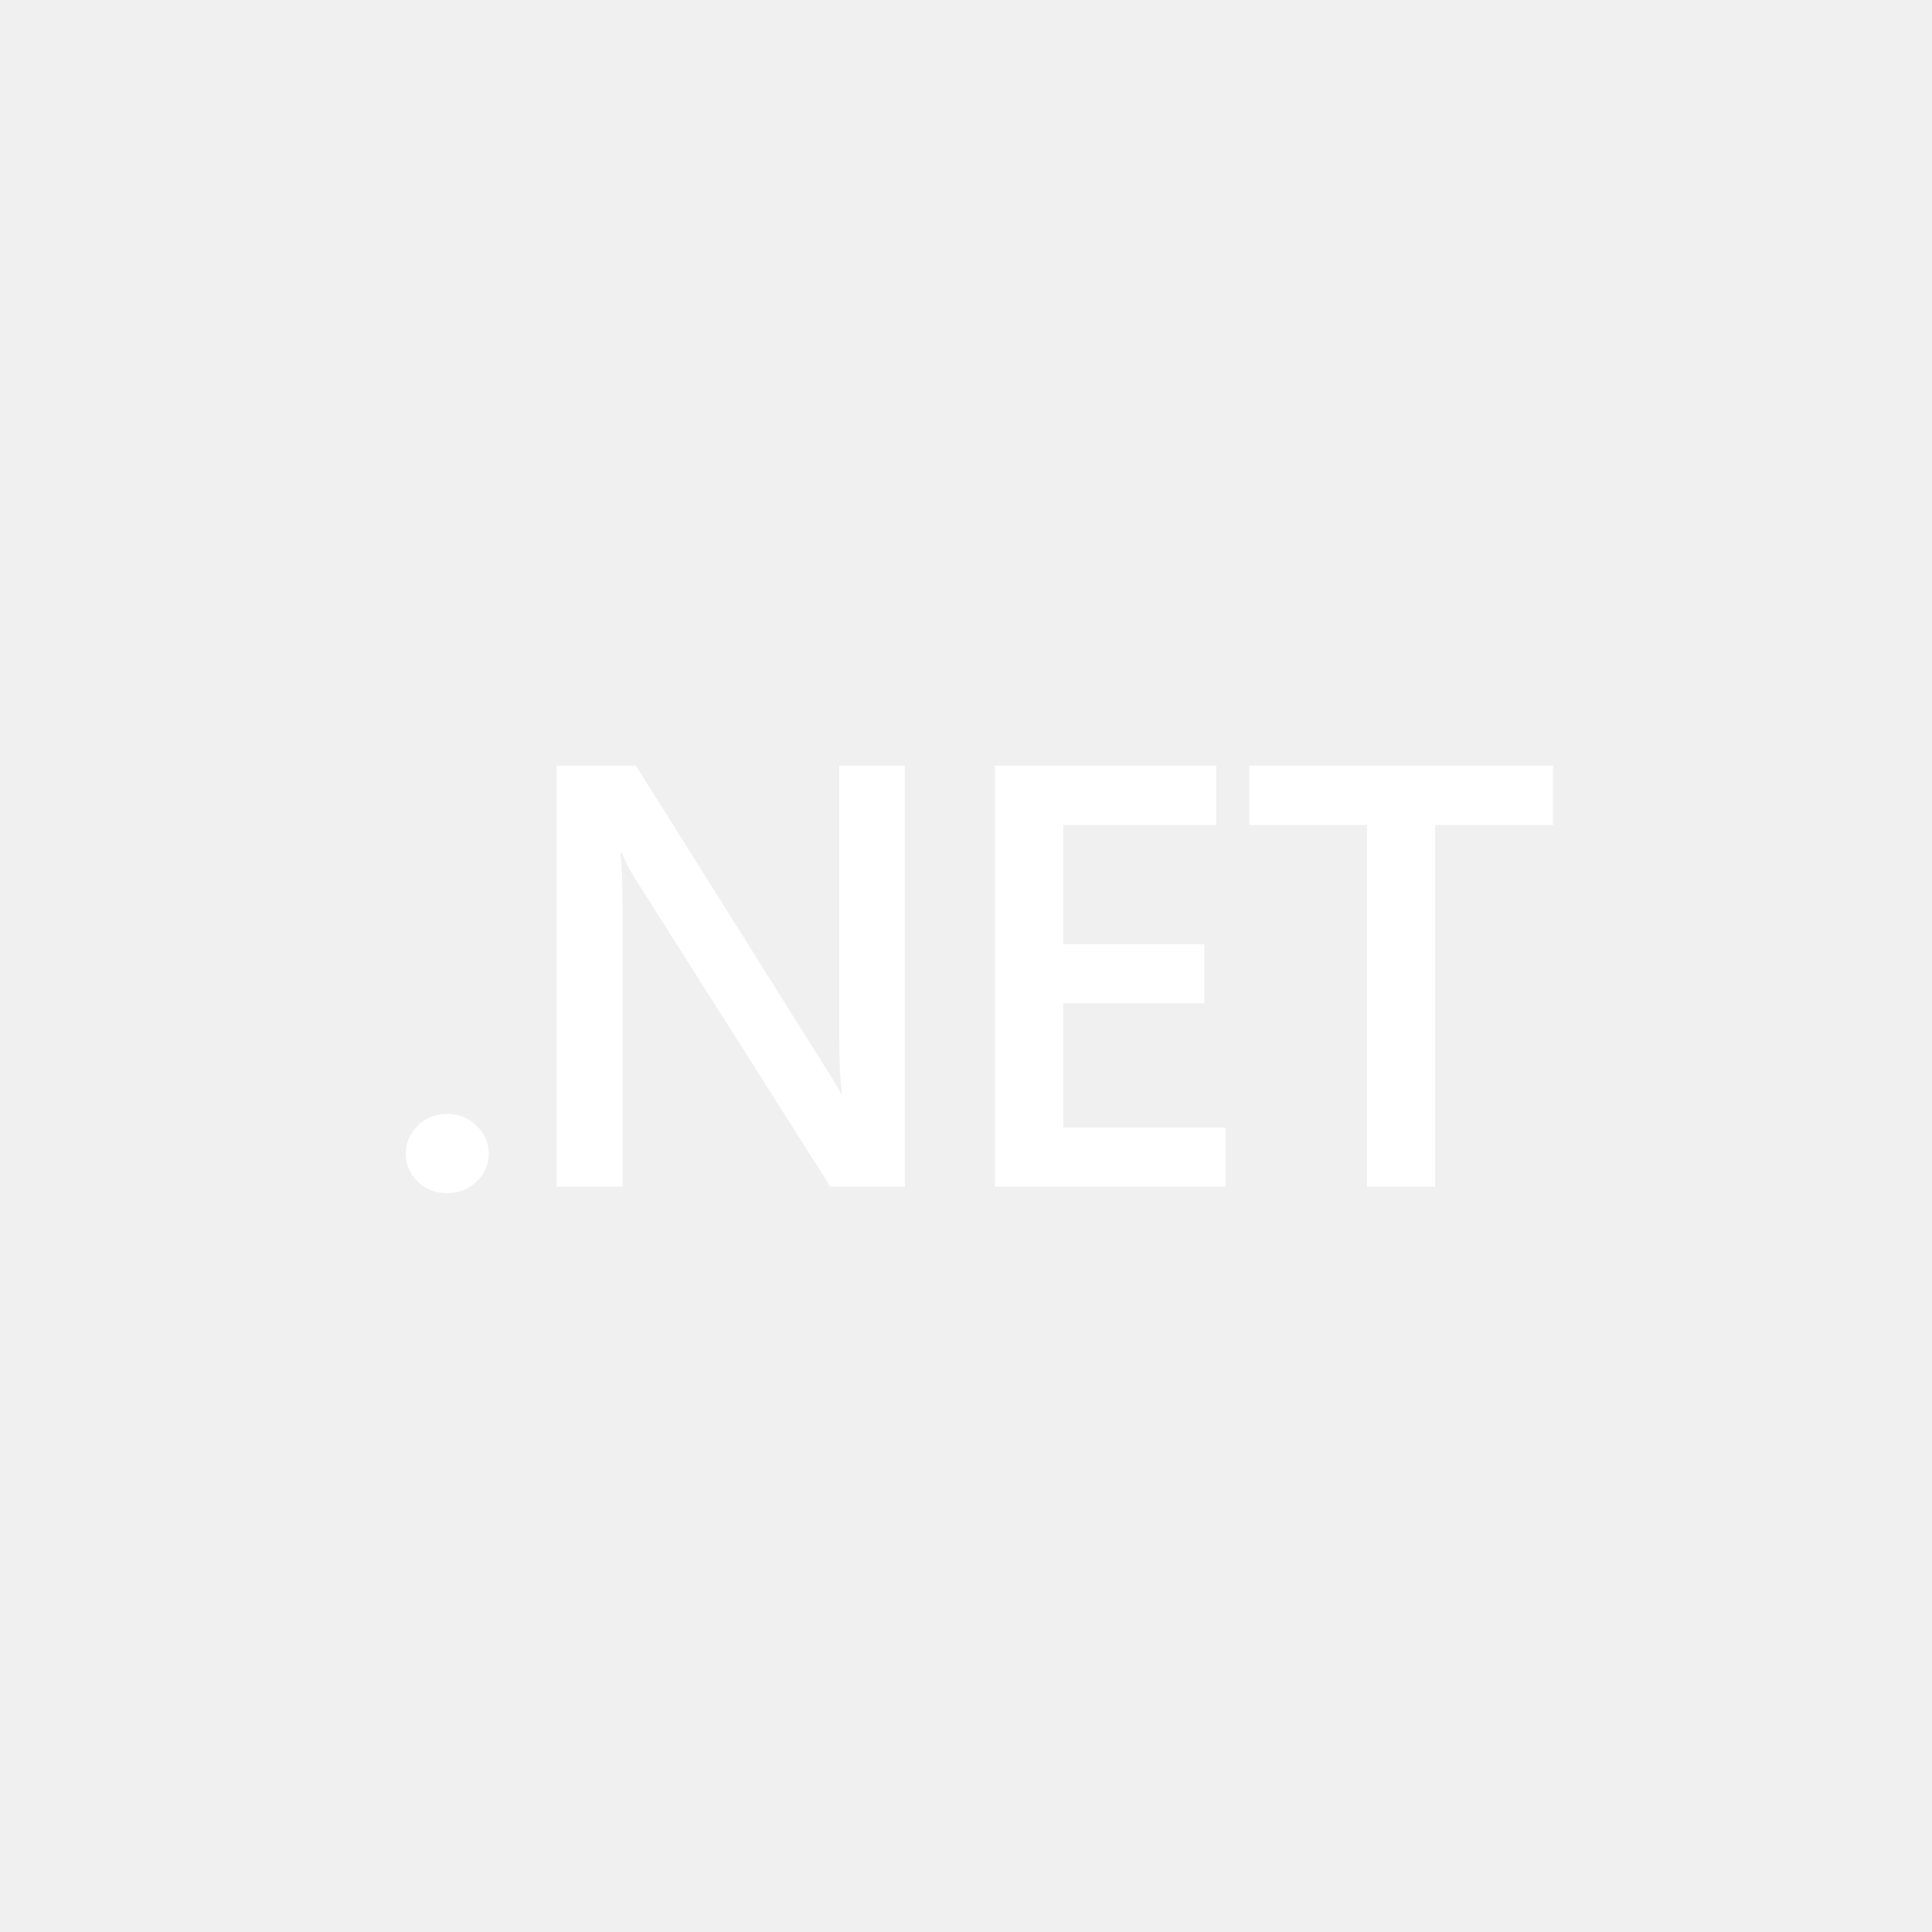
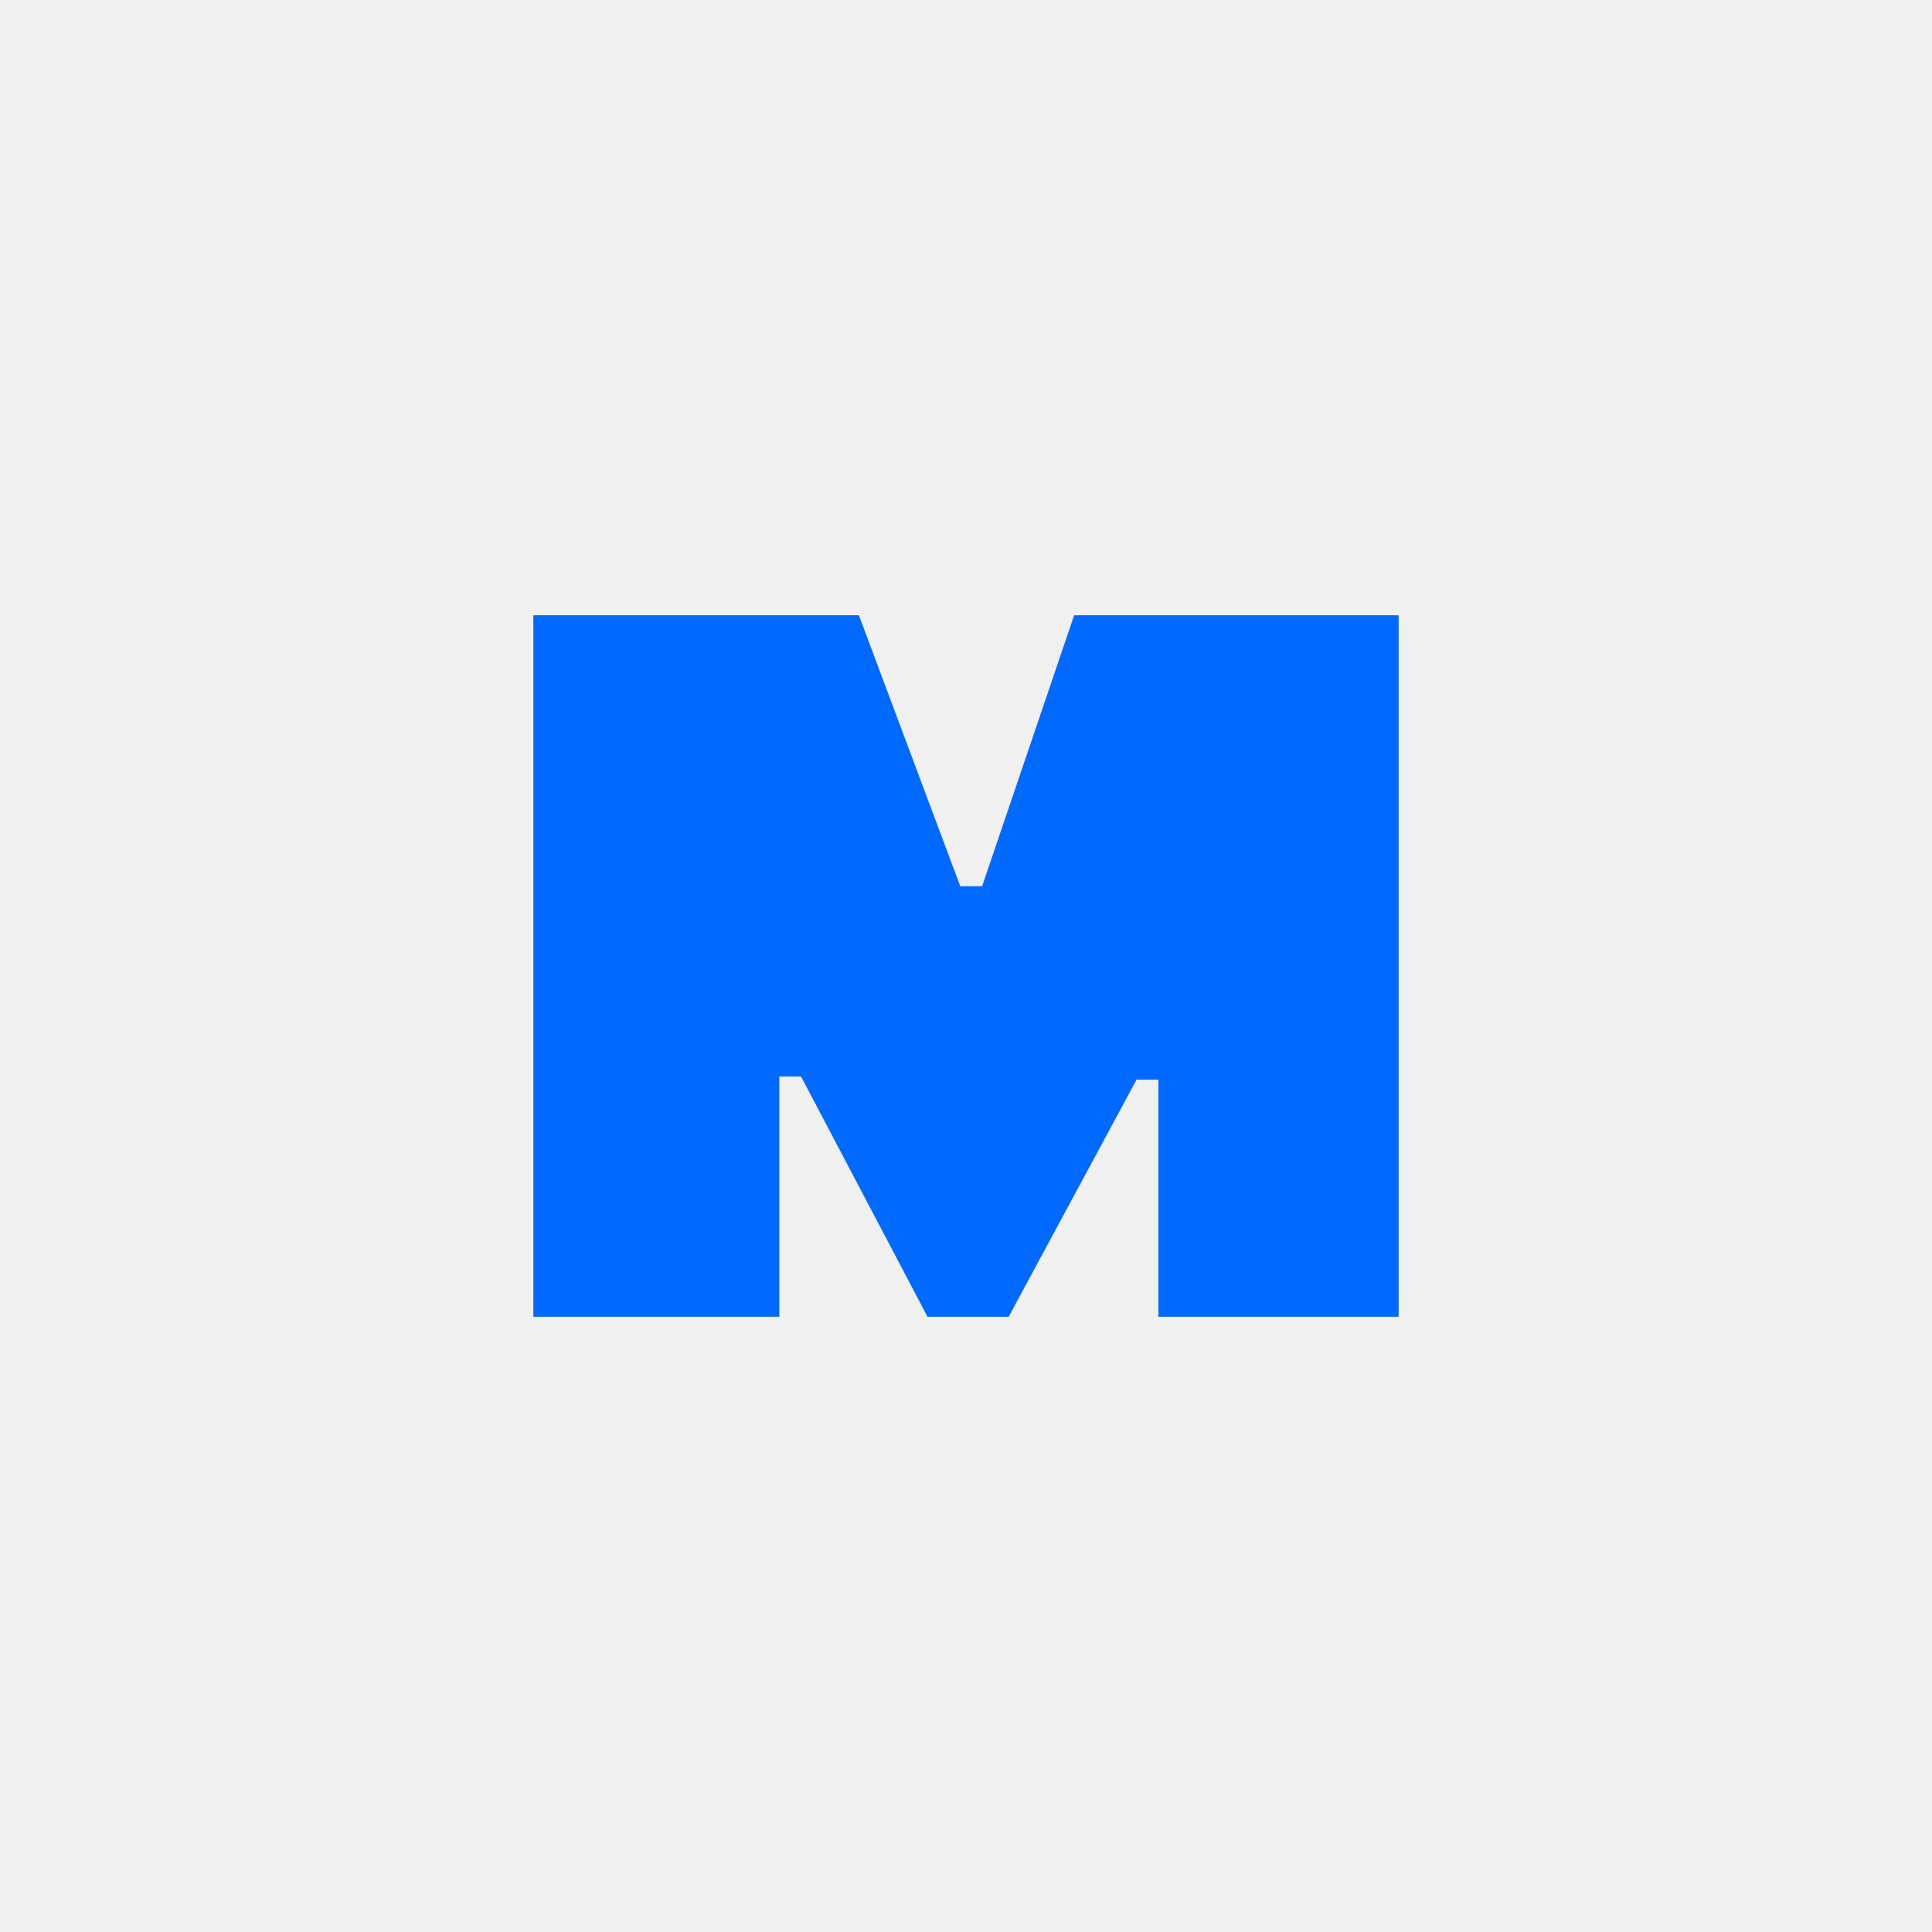
- <svg xmlns="http://www.w3.org/2000/svg" width="456" height="456" viewBox="0 0 456 456" version="1.1" xml:space="preserve" style="fill-rule:evenodd;clip-rule:evenodd;stroke-linejoin:round;stroke-miterlimit:2;">
-   <path d="m 105.5,281.609 c -2.703,0 -5.001,-0.9 -6.893,-2.702 -1.892,-1.848 -2.838,-4.042 -2.838,-6.582 0,-2.587 0.946,-4.804 2.838,-6.652 1.892,-1.848 4.19,-2.772 6.893,-2.772 2.748,0 5.068,0.924 6.96,2.772 1.937,1.848 2.906,4.064 2.906,6.652 0,2.54 -0.968,4.734 -2.906,6.582 -1.892,1.802 -4.212,2.702 -6.96,2.702 z" style="fill:#ffffff;fill-rule:nonzero;stroke-width:0.838" />
-   <path d="M 213.561,280.084 H 195.99 L 149.7,207.054 c -1.171,-1.848 -2.14,-3.765 -2.906,-5.751 h -0.406 c 0.361,2.125 0.541,6.675 0.541,13.65 v 65.132 h -15.543 v -99.36 h 18.719 l 44.737,71.298 c 1.892,2.957 3.109,4.989 3.649,6.098 h 0.27 c -0.45,-2.632 -0.676,-7.09 -0.676,-13.373 v -64.023 h 15.476 z" style="fill:#ffffff;fill-rule:nonzero;stroke-width:0.838" />
-   <path d="m 289.251,280.084 h -54.401 v -99.36 h 52.238 v 13.997 h -36.154 v 28.131 h 33.316 v 13.927 h -33.316 v 29.378 h 38.316 z" style="fill:#ffffff;fill-rule:nonzero;stroke-width:0.838" />
-   <path d="M 366.565,194.721 H 338.722 v 85.363 h -16.084 v -85.363 h -27.775 v -13.997 h 71.701 z" style="fill:#ffffff;fill-rule:nonzero;stroke-width:0.838" />
+ <svg xmlns="http://www.w3.org/2000/svg" width="456" height="456" viewBox="0 0 456 456" version="1.1" xml:space="preserve" style="fill-rule:evenodd;clip-rule:evenodd;stroke-linejoin:round;stroke-miterlimit:2;" id="svg4">
+   <defs id="defs4" />
+   <path style="fill:#0069ff;fill-opacity:1;stroke:none;stroke-width:0.902;stroke-linecap:round;stroke-miterlimit:2;paint-order:markers stroke fill" d="m 125.889,145.211 v 165.578 l 58.053,4.3e-4 v -56.701 h 5.13 l 29.847,56.701 h 19.146 l 30.191,-55.964 h 5.154 v 55.964 h 56.7 v -165.579 l -76.582,-7.4e-4 -21.723,63.969 h -5.154 L 202.719,145.21 Z" id="path1-3" />
</svg>
